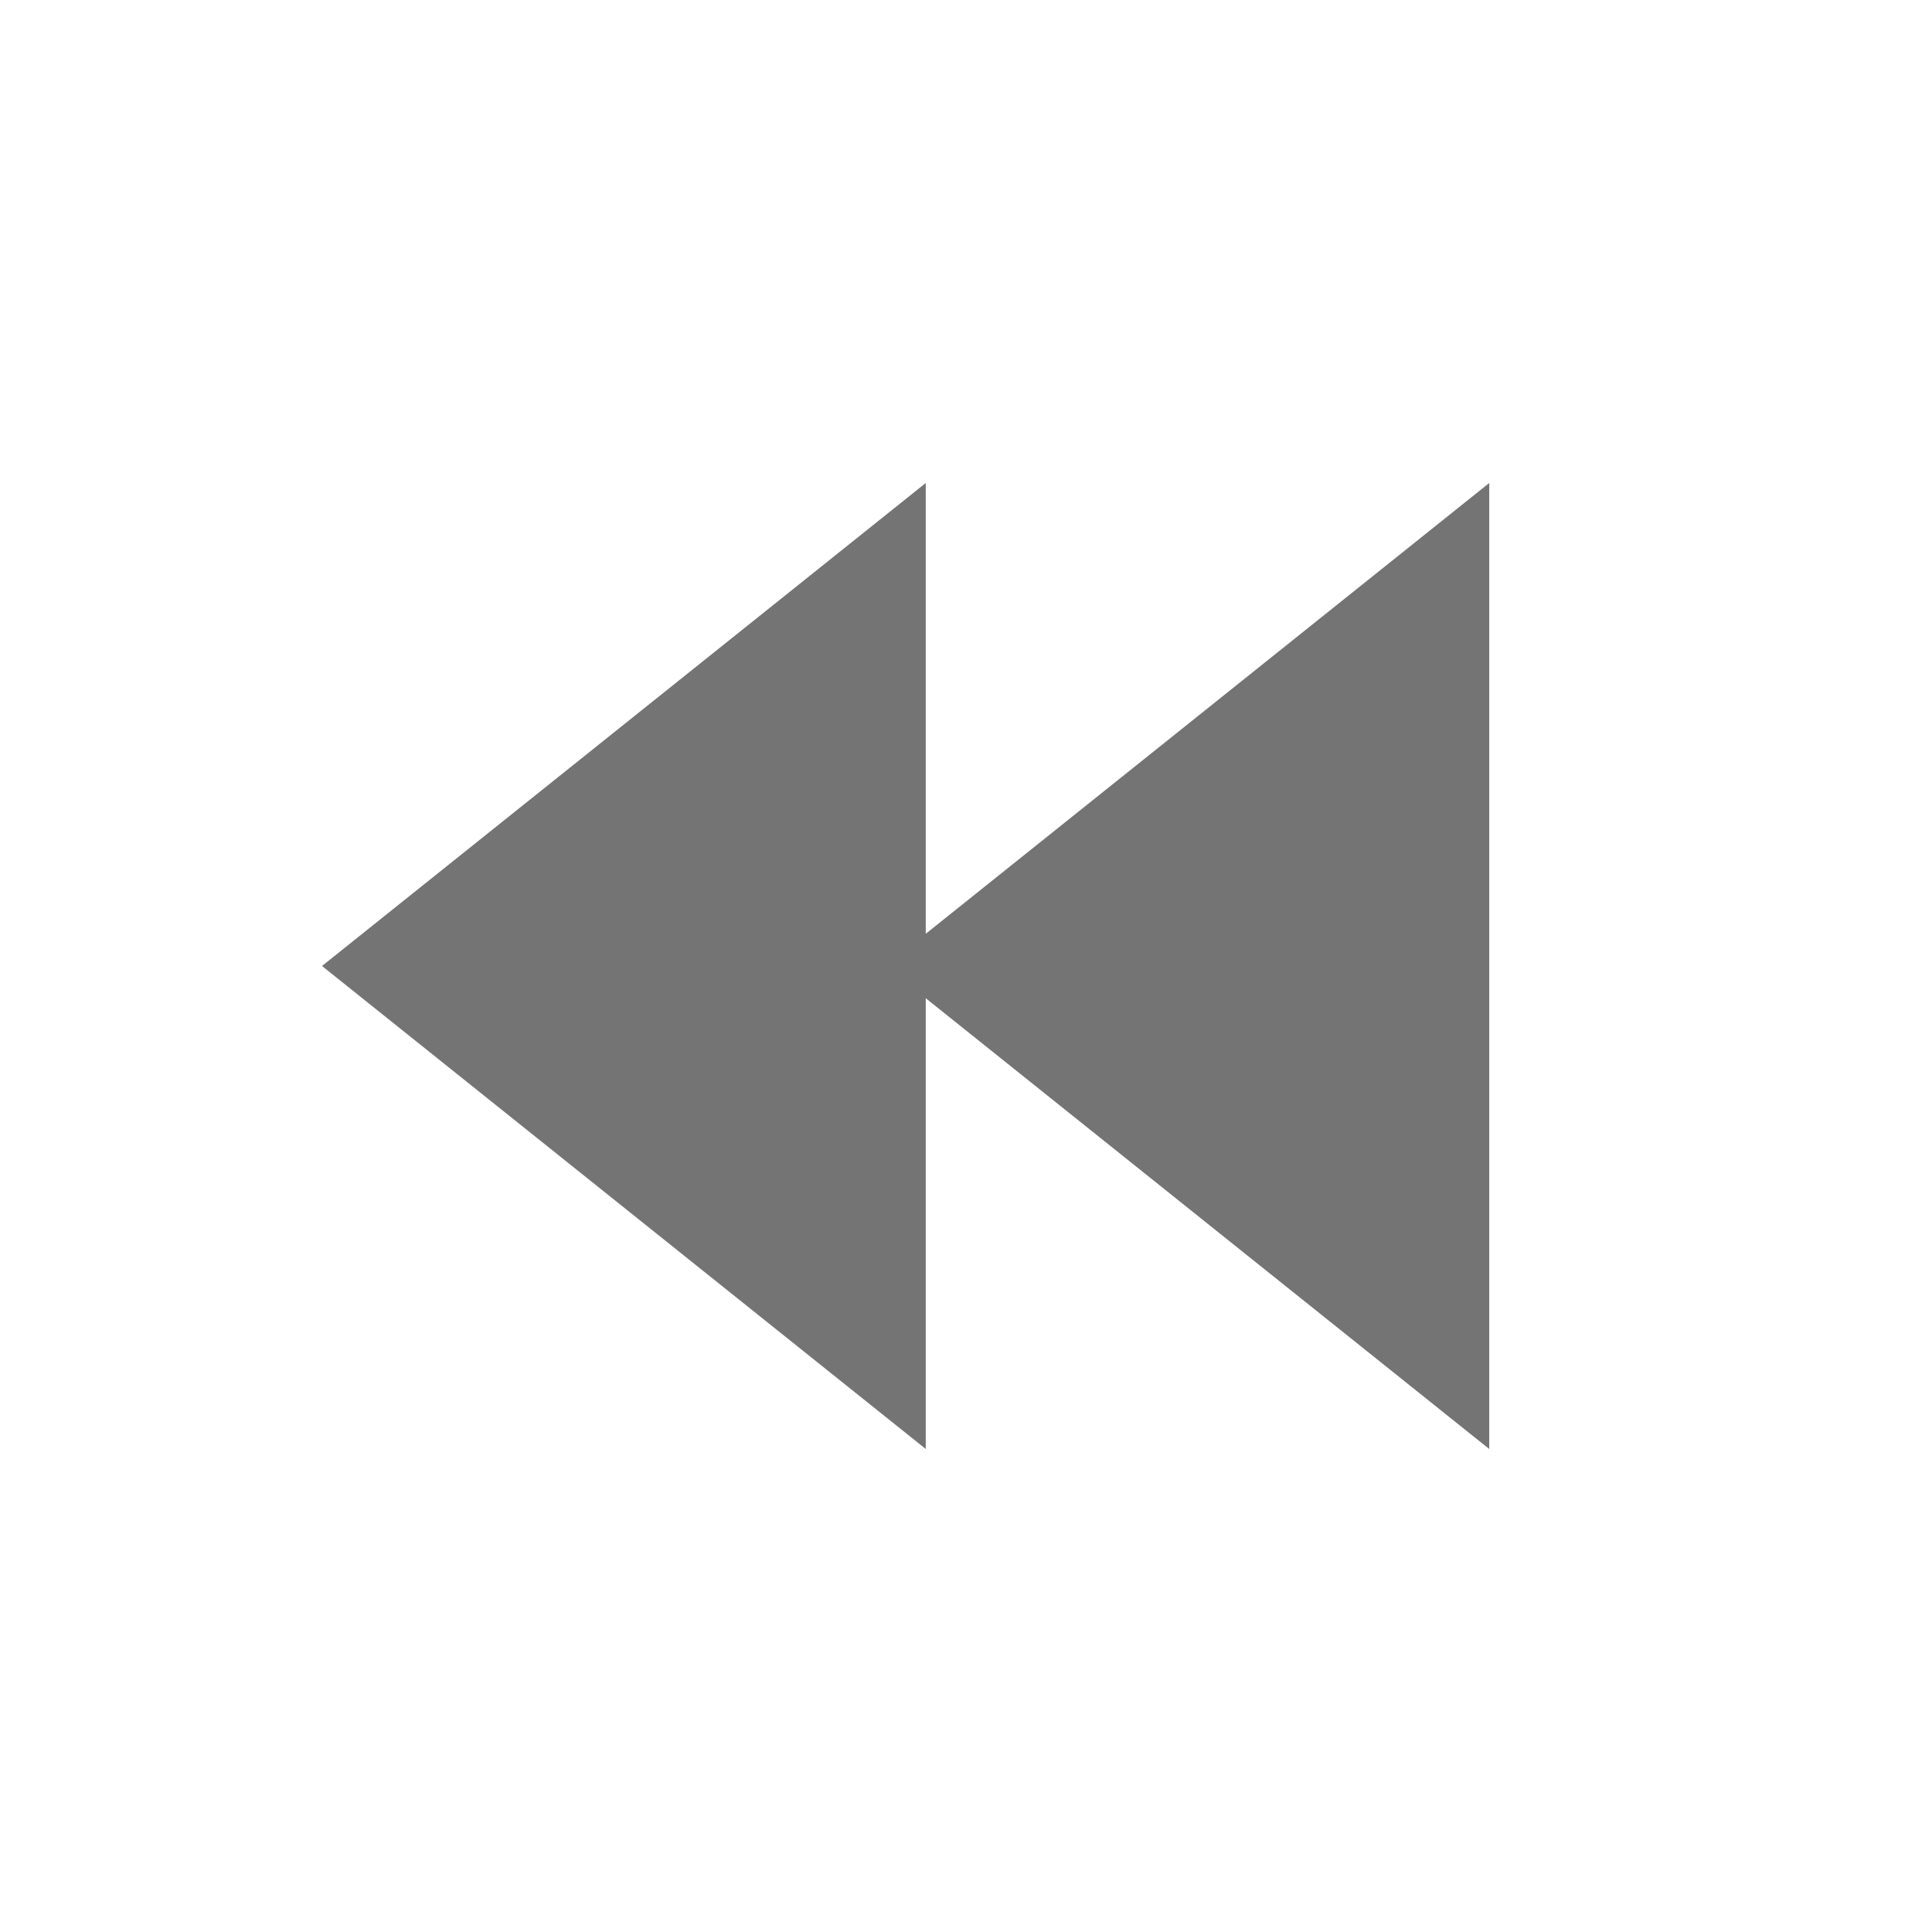
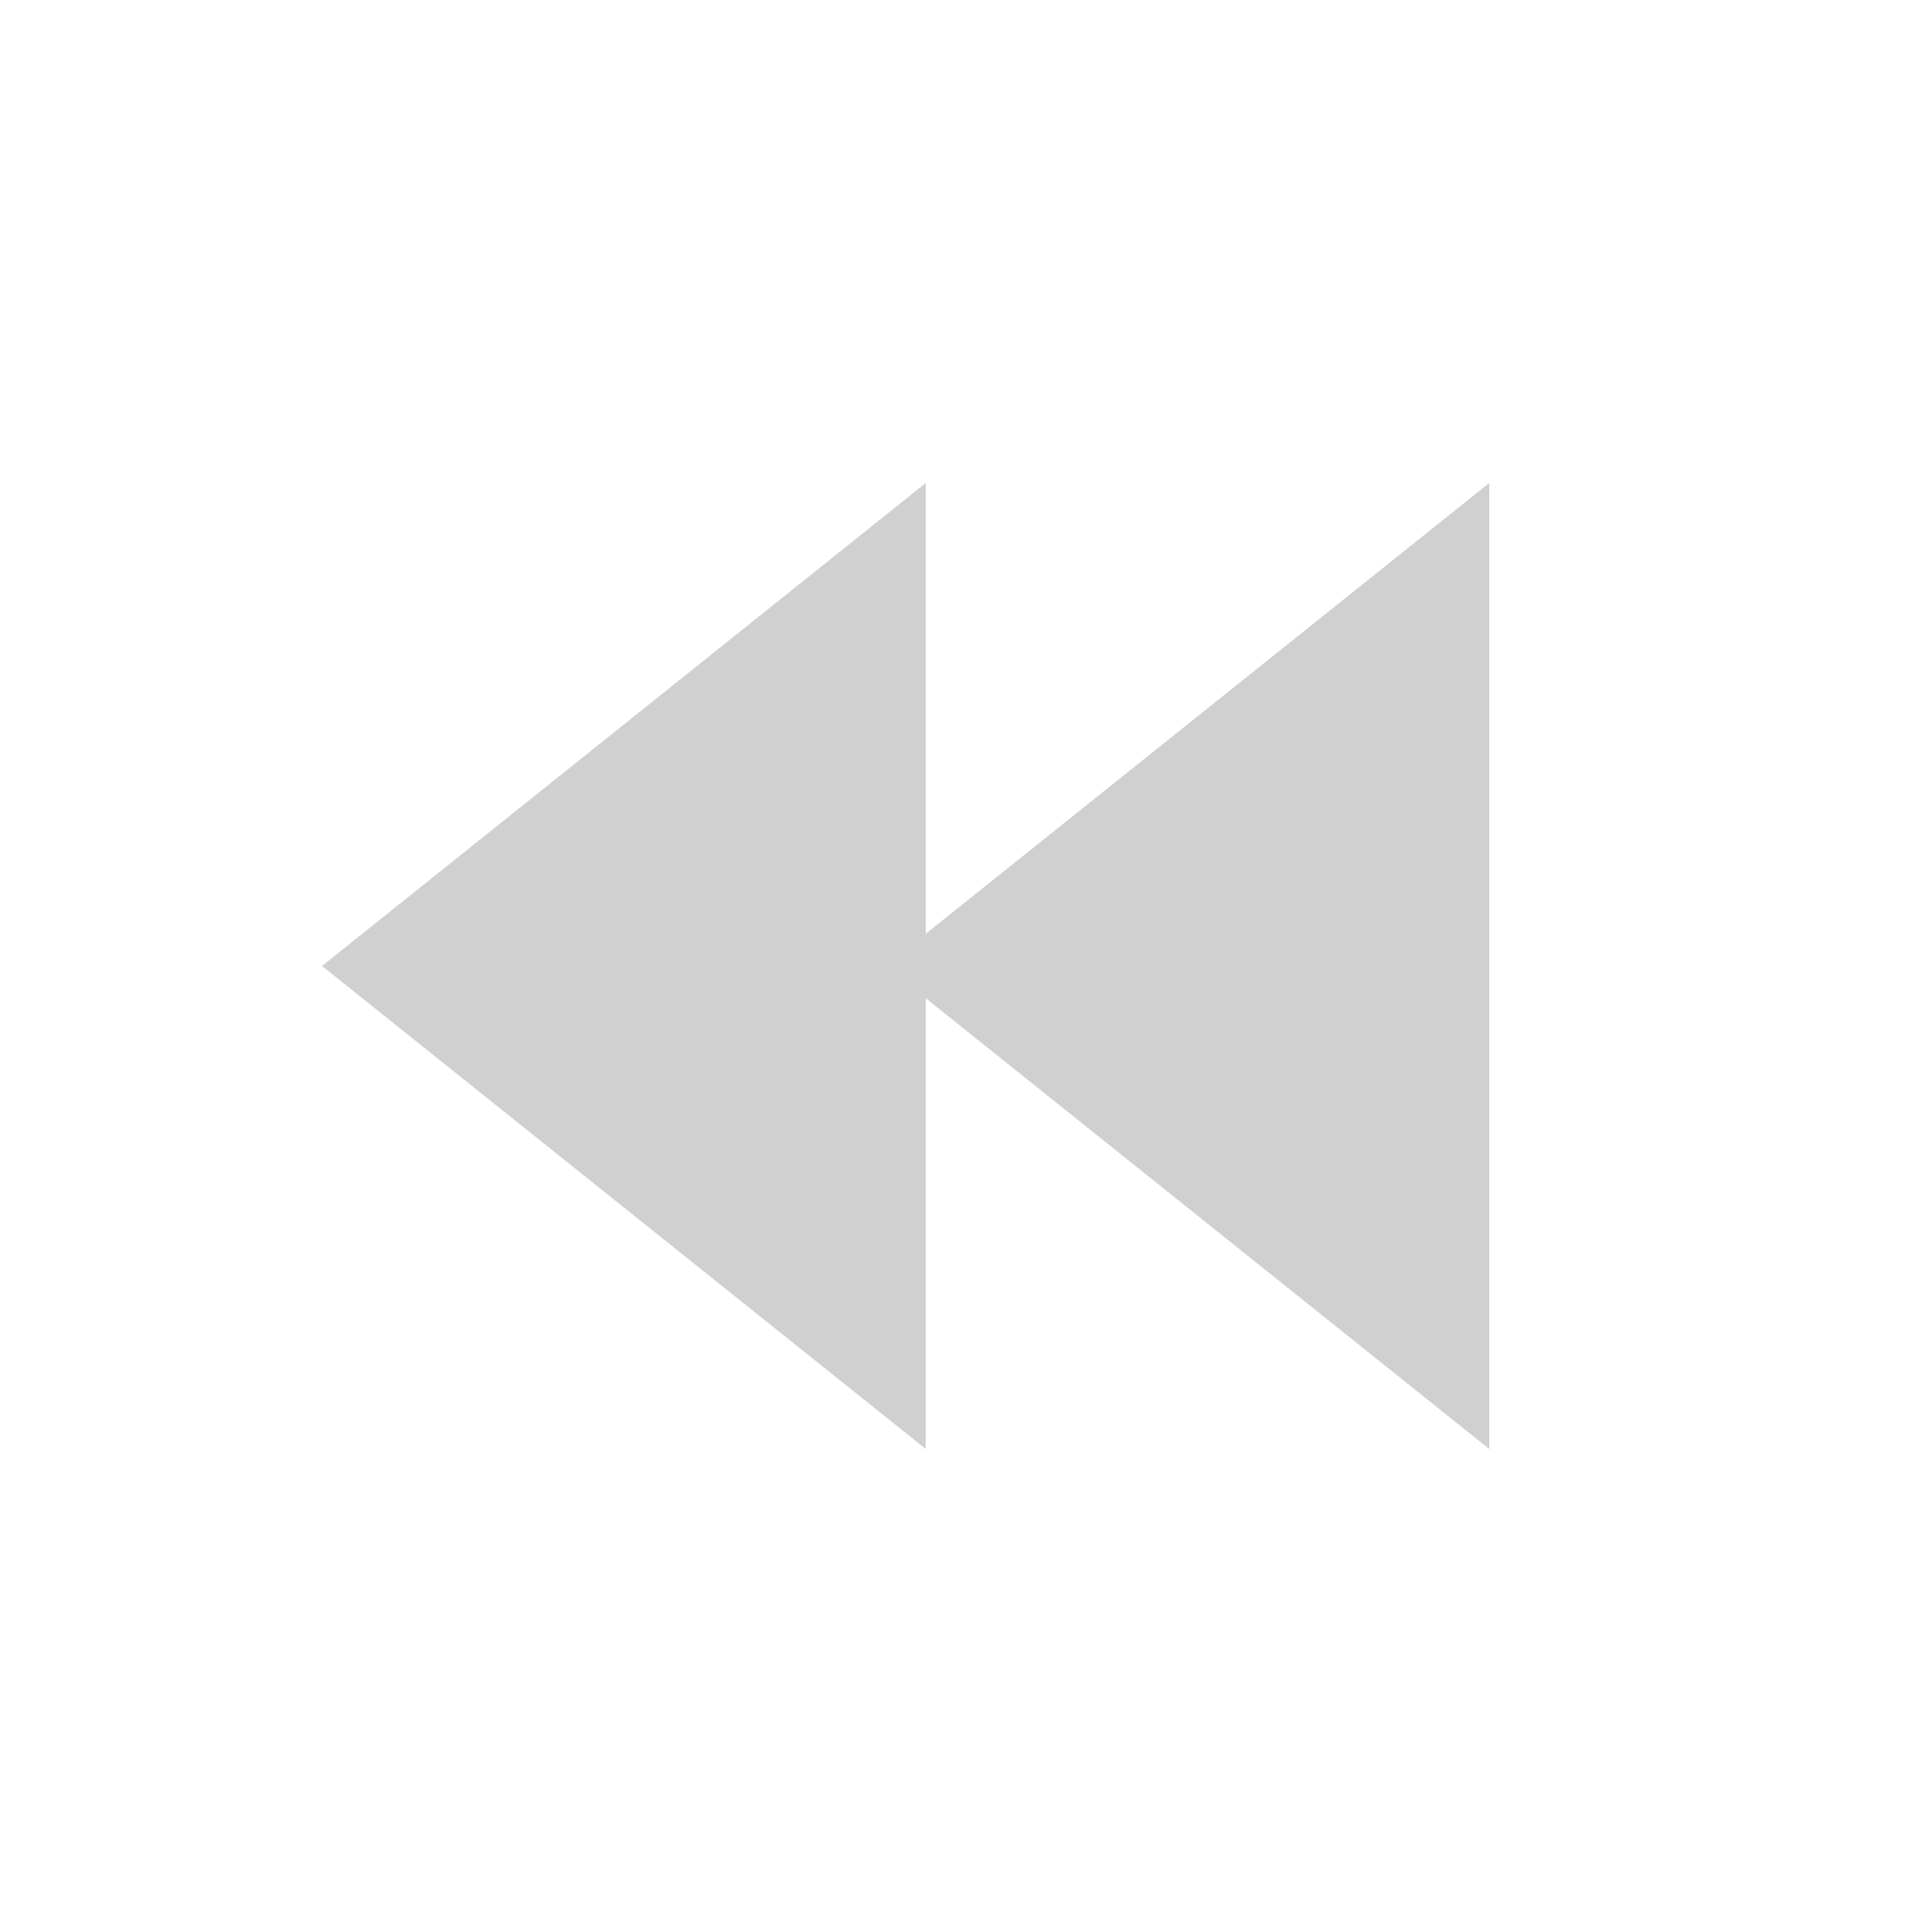
<svg xmlns="http://www.w3.org/2000/svg" width="48" height="48" viewBox="0 0 48 48" id="svg2" version="1.1">
  <defs id="defs8" />
  <g id="layer1" transform="translate(-384,-1004.362)" style="display:inline">
-     <path style="display:inline;opacity:1;fill:#747474;fill-opacity:1;fill-rule:evenodd;stroke:none;stroke-width:1px;stroke-linecap:butt;stroke-linejoin:miter;stroke-opacity:1" d="M 23 12 L 8 24 L 23 36 L 23 24.801 L 37 36 L 37 12 L 23 23.199 L 23 12 z " transform="translate(384,1004.362)" id="path6873" />
+     <path style="display:inline;opacity:1;fill:#D0D0D0;fill-opacity:1;fill-rule:evenodd;stroke:none;stroke-width:1px;stroke-linecap:butt;stroke-linejoin:miter;stroke-opacity:1" d="M 23 12 L 8 24 L 23 36 L 23 24.801 L 37 36 L 37 12 L 23 23.199 L 23 12 z " transform="translate(384,1004.362)" id="path6873" />
  </g>
</svg>
